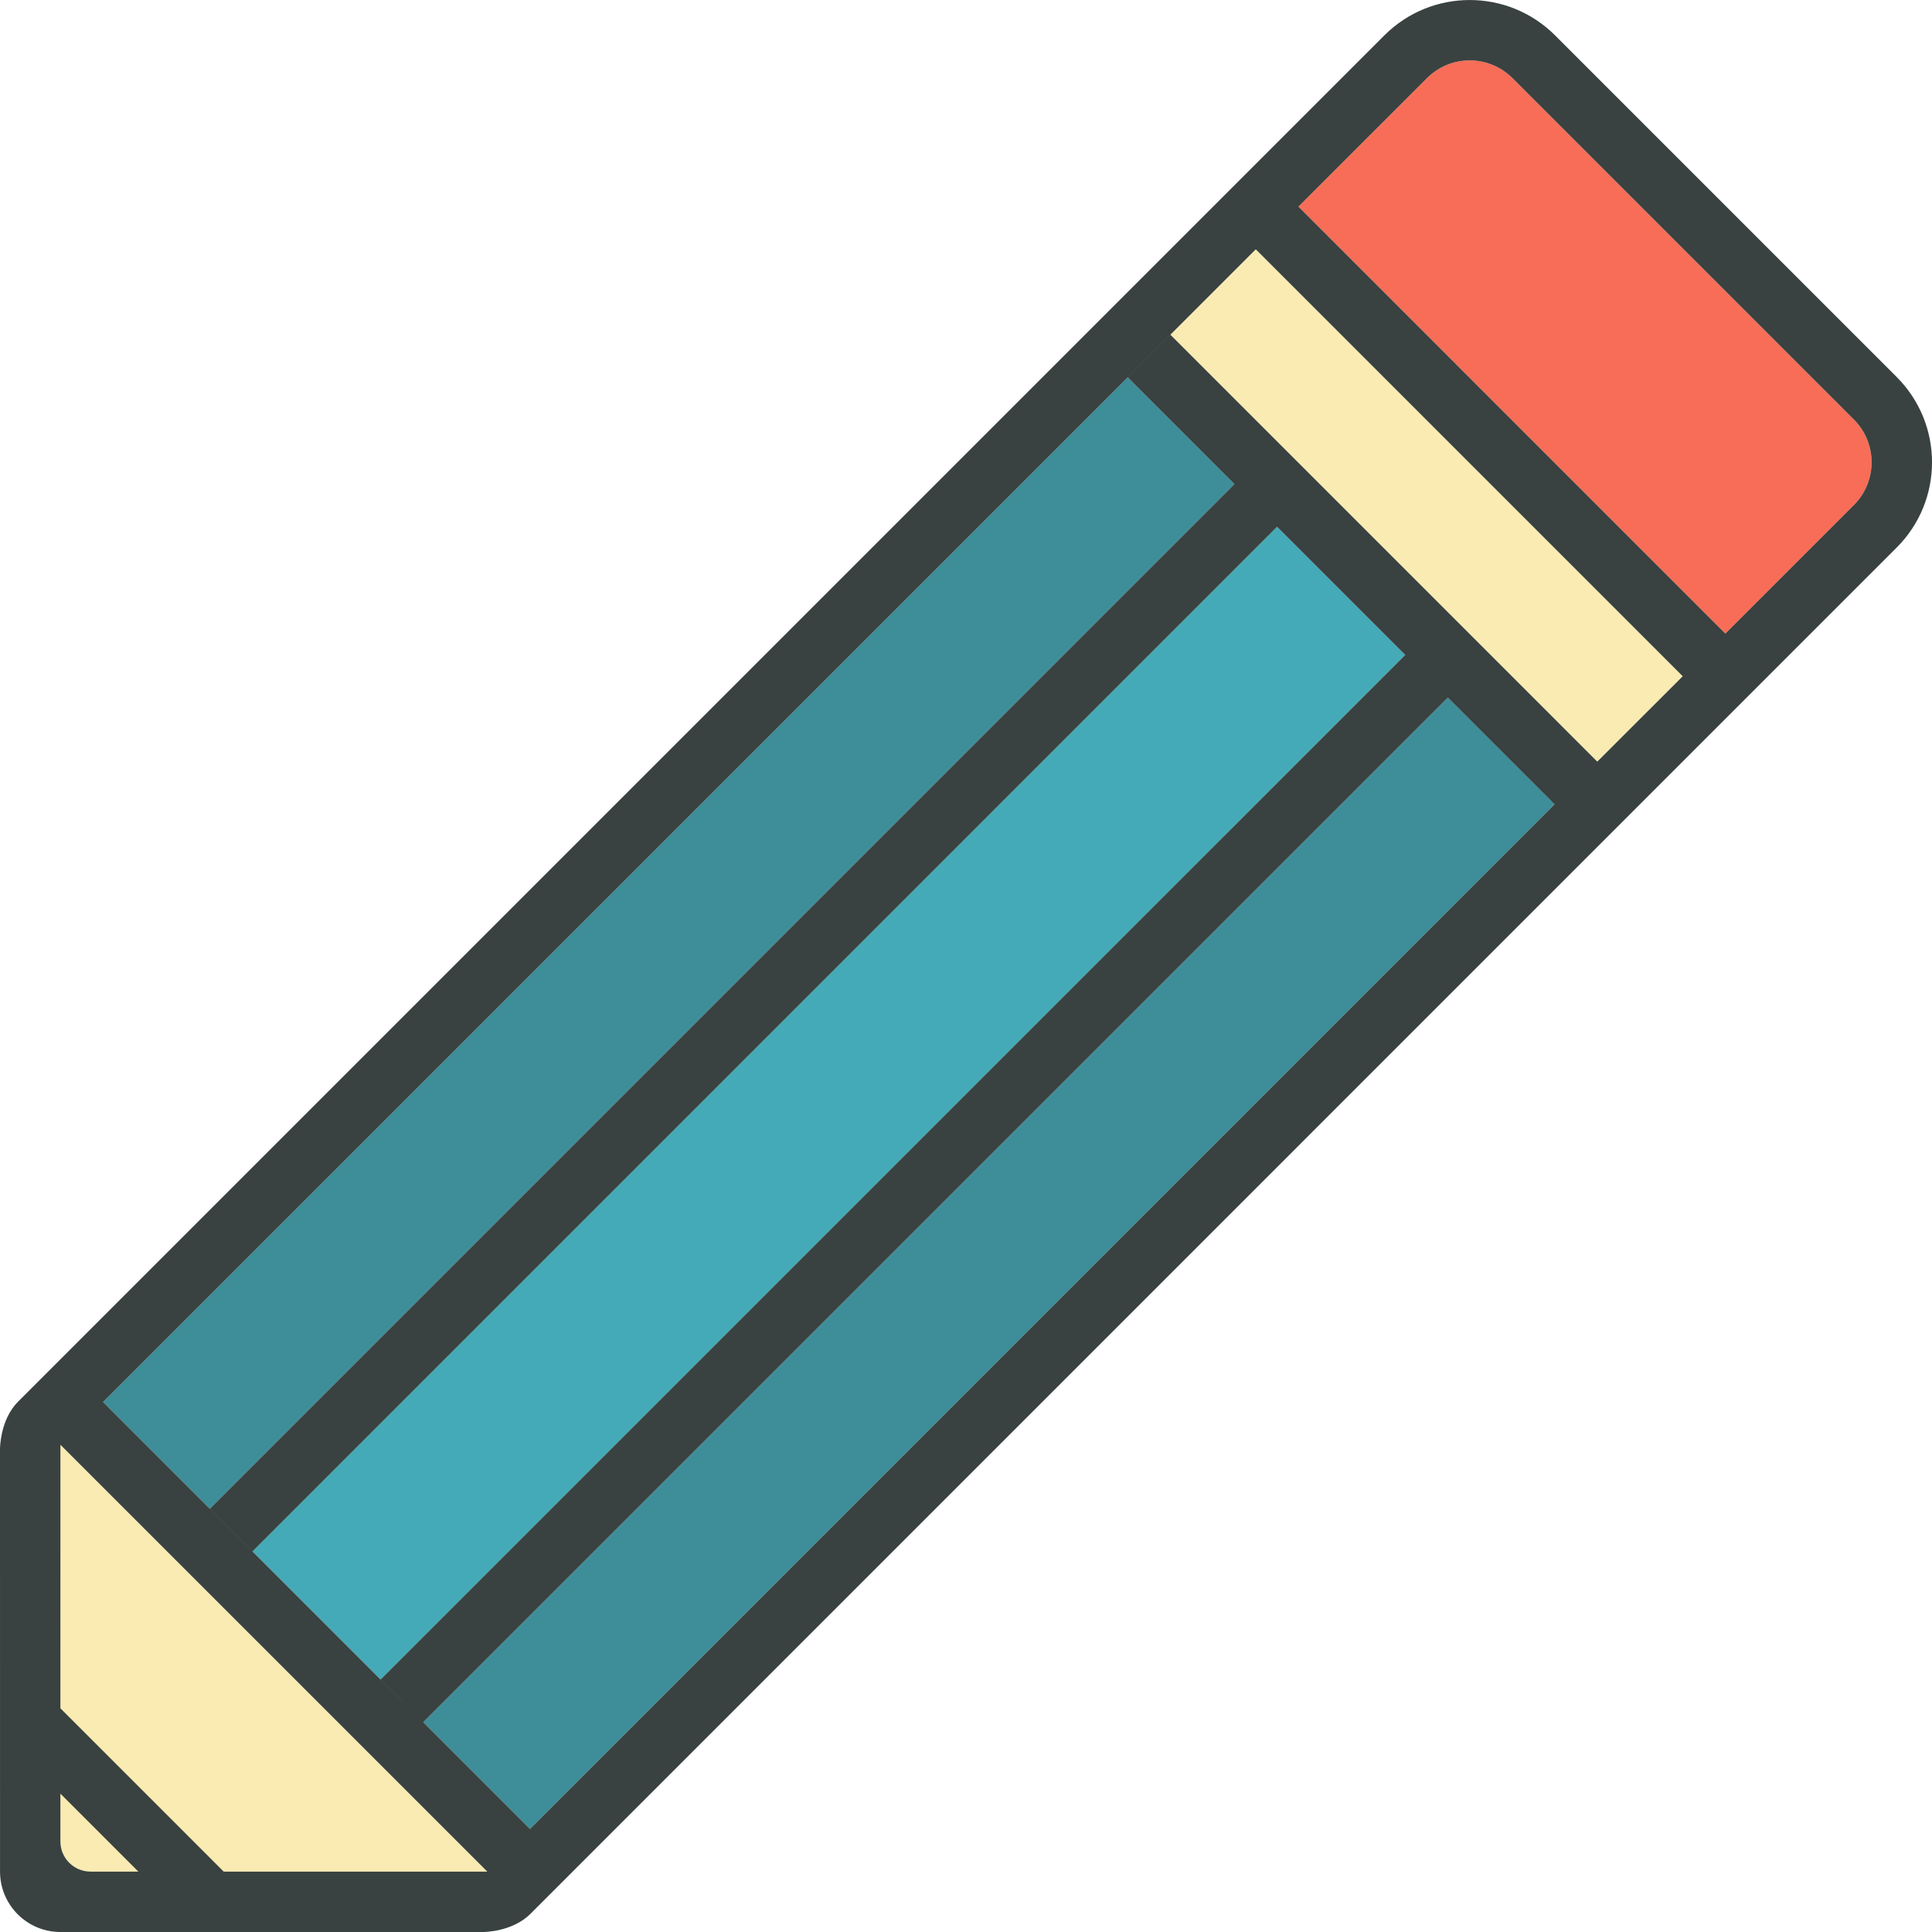
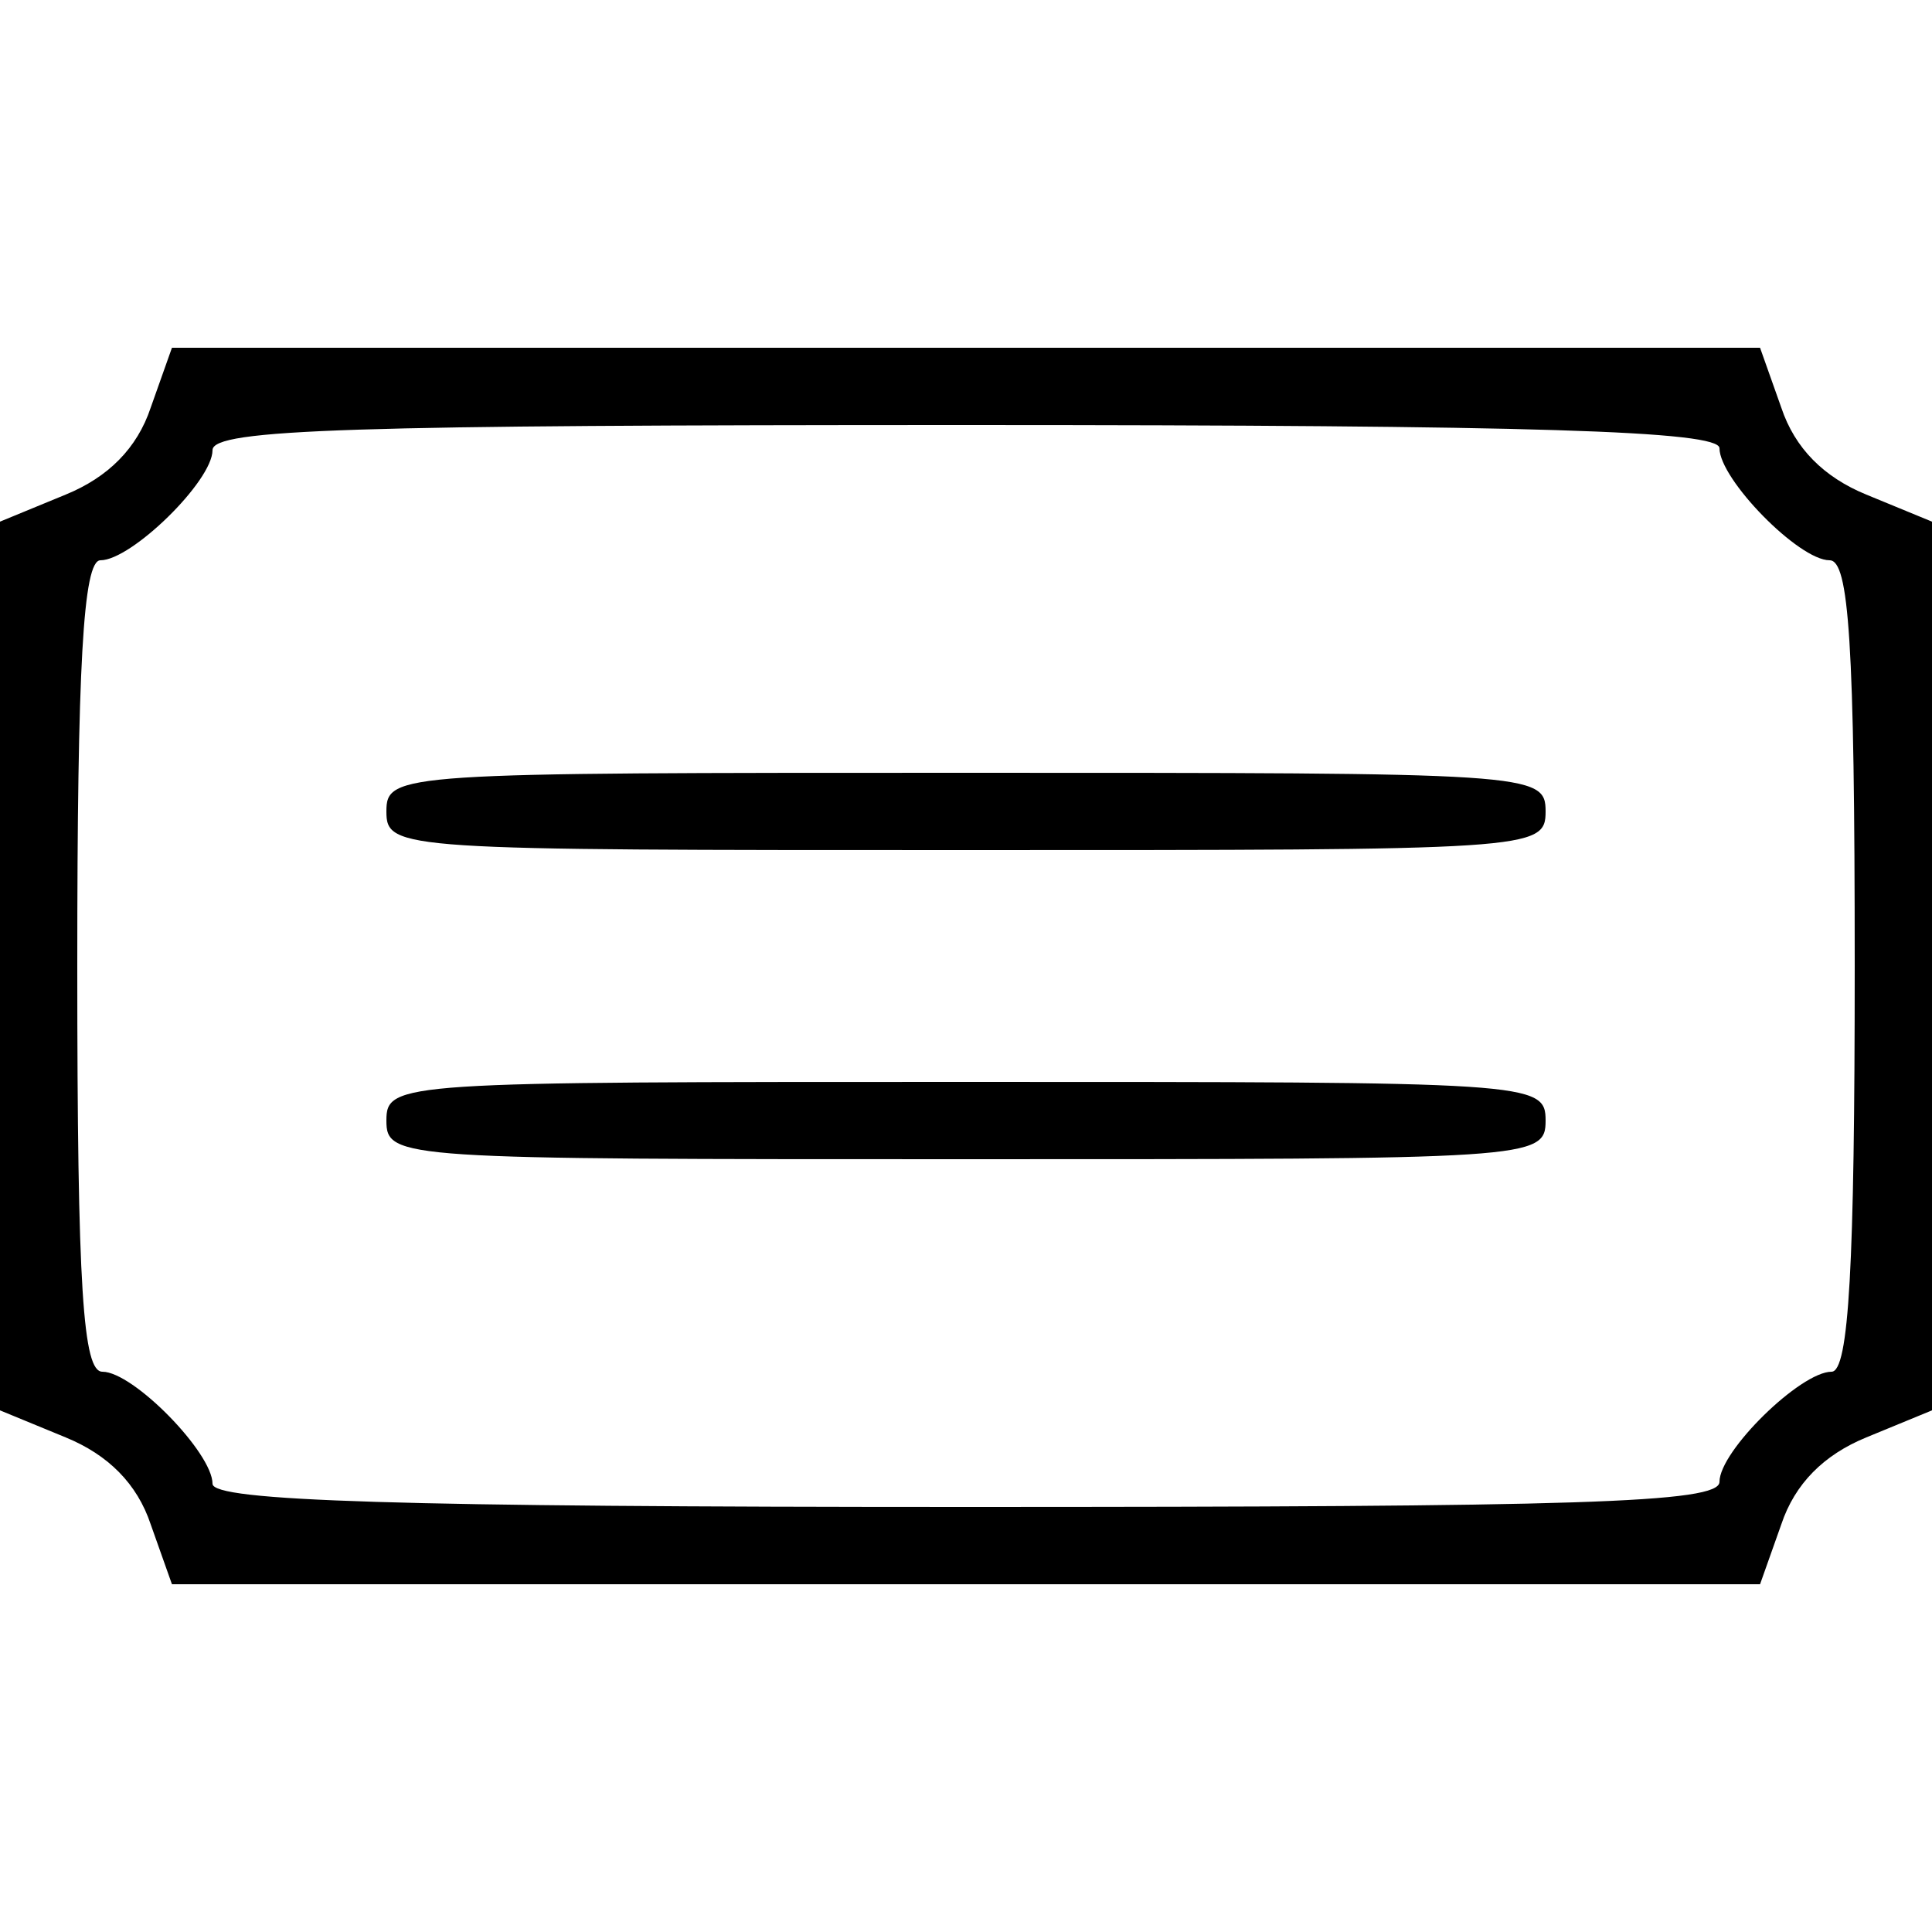
- <svg xmlns="http://www.w3.org/2000/svg" version="1.0" id="Layer_1" width="800px" height="800px" viewBox="0 0 64 64" enable-background="new 0 0 64 64" xml:space="preserve">
-   <g>
-     <path fill="#F9EBB2" d="M3.001,61.999c-0.553,0-1.001-0.446-1-0.999l0.001-13.141L16.143,62L3.001,61.999z" />
-     <path fill="#F76D57" d="M61.414,16.729l-4.259,4.259L43.013,6.845l4.258-4.257c0.782-0.782,2.049-0.782,2.829-0.002L61.414,13.9   C62.195,14.682,62.194,15.947,61.414,16.729z" />
-     <g>
-       <rect x="37.256" y="14.744" transform="matrix(0.7071 0.7071 -0.7071 0.7071 25.6812 -28.5106)" fill="#F9EBB2" width="20.001" height="4" />
-     </g>
-     <g>
-       <rect x="-1.848" y="28.74" transform="matrix(0.7071 -0.7071 0.7071 0.7071 -15.6016 24.8148)" fill="#45AAB8" width="48.002" height="5.001" />
-       <rect x="8.76" y="39.348" transform="matrix(0.7071 -0.7071 0.7071 0.7071 -19.9956 35.4215)" fill="#45AAB8" width="48" height="4.999" />
-       <rect x="3.456" y="33.544" transform="matrix(0.7071 -0.7071 0.7071 0.7071 -17.7985 30.1183)" fill="#45AAB8" width="48.001" height="5.999" />
-     </g>
-     <rect x="-1.847" y="28.74" transform="matrix(-0.7071 0.7071 -0.7071 -0.7071 59.9084 37.6651)" opacity="0.2" fill="#231F20" width="48.001" height="5" />
-     <rect x="30.26" y="17.847" transform="matrix(0.7071 0.7071 -0.7071 0.7071 39.1859 -10.9078)" opacity="0.2" fill="#231F20" width="4.999" height="48" />
-     <path fill="#394240" d="M62.828,12.486L51.514,1.172c-1.562-1.562-4.093-1.562-5.657,0.001c0,0-44.646,44.646-45.255,45.255   C-0.006,47.035,0,48,0,48l0.001,13.999c0,1.105,0.896,2,1.999,2.001h14c0,0,0.963,0.008,1.572-0.602s45.256-45.257,45.256-45.257   C64.392,16.579,64.392,14.05,62.828,12.486z M2.001,61v-1.583l2.582,2.582H3.001C2.448,61.999,2,61.553,2.001,61z M7.411,62   l-5.41-5.41l0.001-8.73L16.143,62H7.411z M52.912,25.23L38.771,11.088l-1.414,1.414l3.535,3.535L6.951,49.979l1.414,1.414   l33.94-33.941l4.243,4.243l-33.941,33.94l1.414,1.415l33.941-33.94l3.535,3.535L17.557,60.586L3.414,46.443L41.599,8.259   l14.143,14.143L52.912,25.23z M61.414,16.729l-4.259,4.259L43.013,6.845l4.258-4.257c0.782-0.782,2.049-0.782,2.829-0.002   L61.414,13.9C62.195,14.682,62.194,15.947,61.414,16.729z" />
+ <svg xmlns="http://www.w3.org/2000/svg" version="1.0" width="100pt" height="100pt" viewBox="0 0 100 100" preserveAspectRatio="xMidYMid meet">
+   <g transform="translate(0,100) scale(0.1,-0.1)" fill="#000000" stroke="none">
+     <path d="M78 789 c-7 -21 -22 -36 -44 -45 l-34 -14 0 -230 0 -230 34 -14 c22 -9 37 -24 44 -45 l11 -31 411 0 411 0 11 31 c7 21 22 36 44 45 l34 14 0 230 0 230 -34 14 c-22 9 -37 24 -44 45 l-11 31 -411 0 -411 0 -11 -31z m812 -21 c0 -16 41 -58 57 -58 10 0 13 -42 13 -210 0 -155 -3 -210 -12 -210 -16 0 -58 -41 -58 -57 0 -11 -73 -13 -390 -13 -294 0 -390 3 -390 12 0 16 -41 58 -57 58 -10 0 -13 42 -13 210 0 155 3 210 12 210 16 0 58 41 58 57 0 11 73 13 390 13 294 0 390 -3 390 -12z" />
+     <path d="M200 580 c0 -20 7 -20 300 -20 293 0 300 0 300 20 0 20 -7 20 -300 20 -293 0 -300 0 -300 -20z" />
+     <path d="M200 420 c0 -20 7 -20 300 -20 293 0 300 0 300 20 0 20 -7 20 -300 20 -293 0 -300 0 -300 -20z" />
  </g>
</svg>
